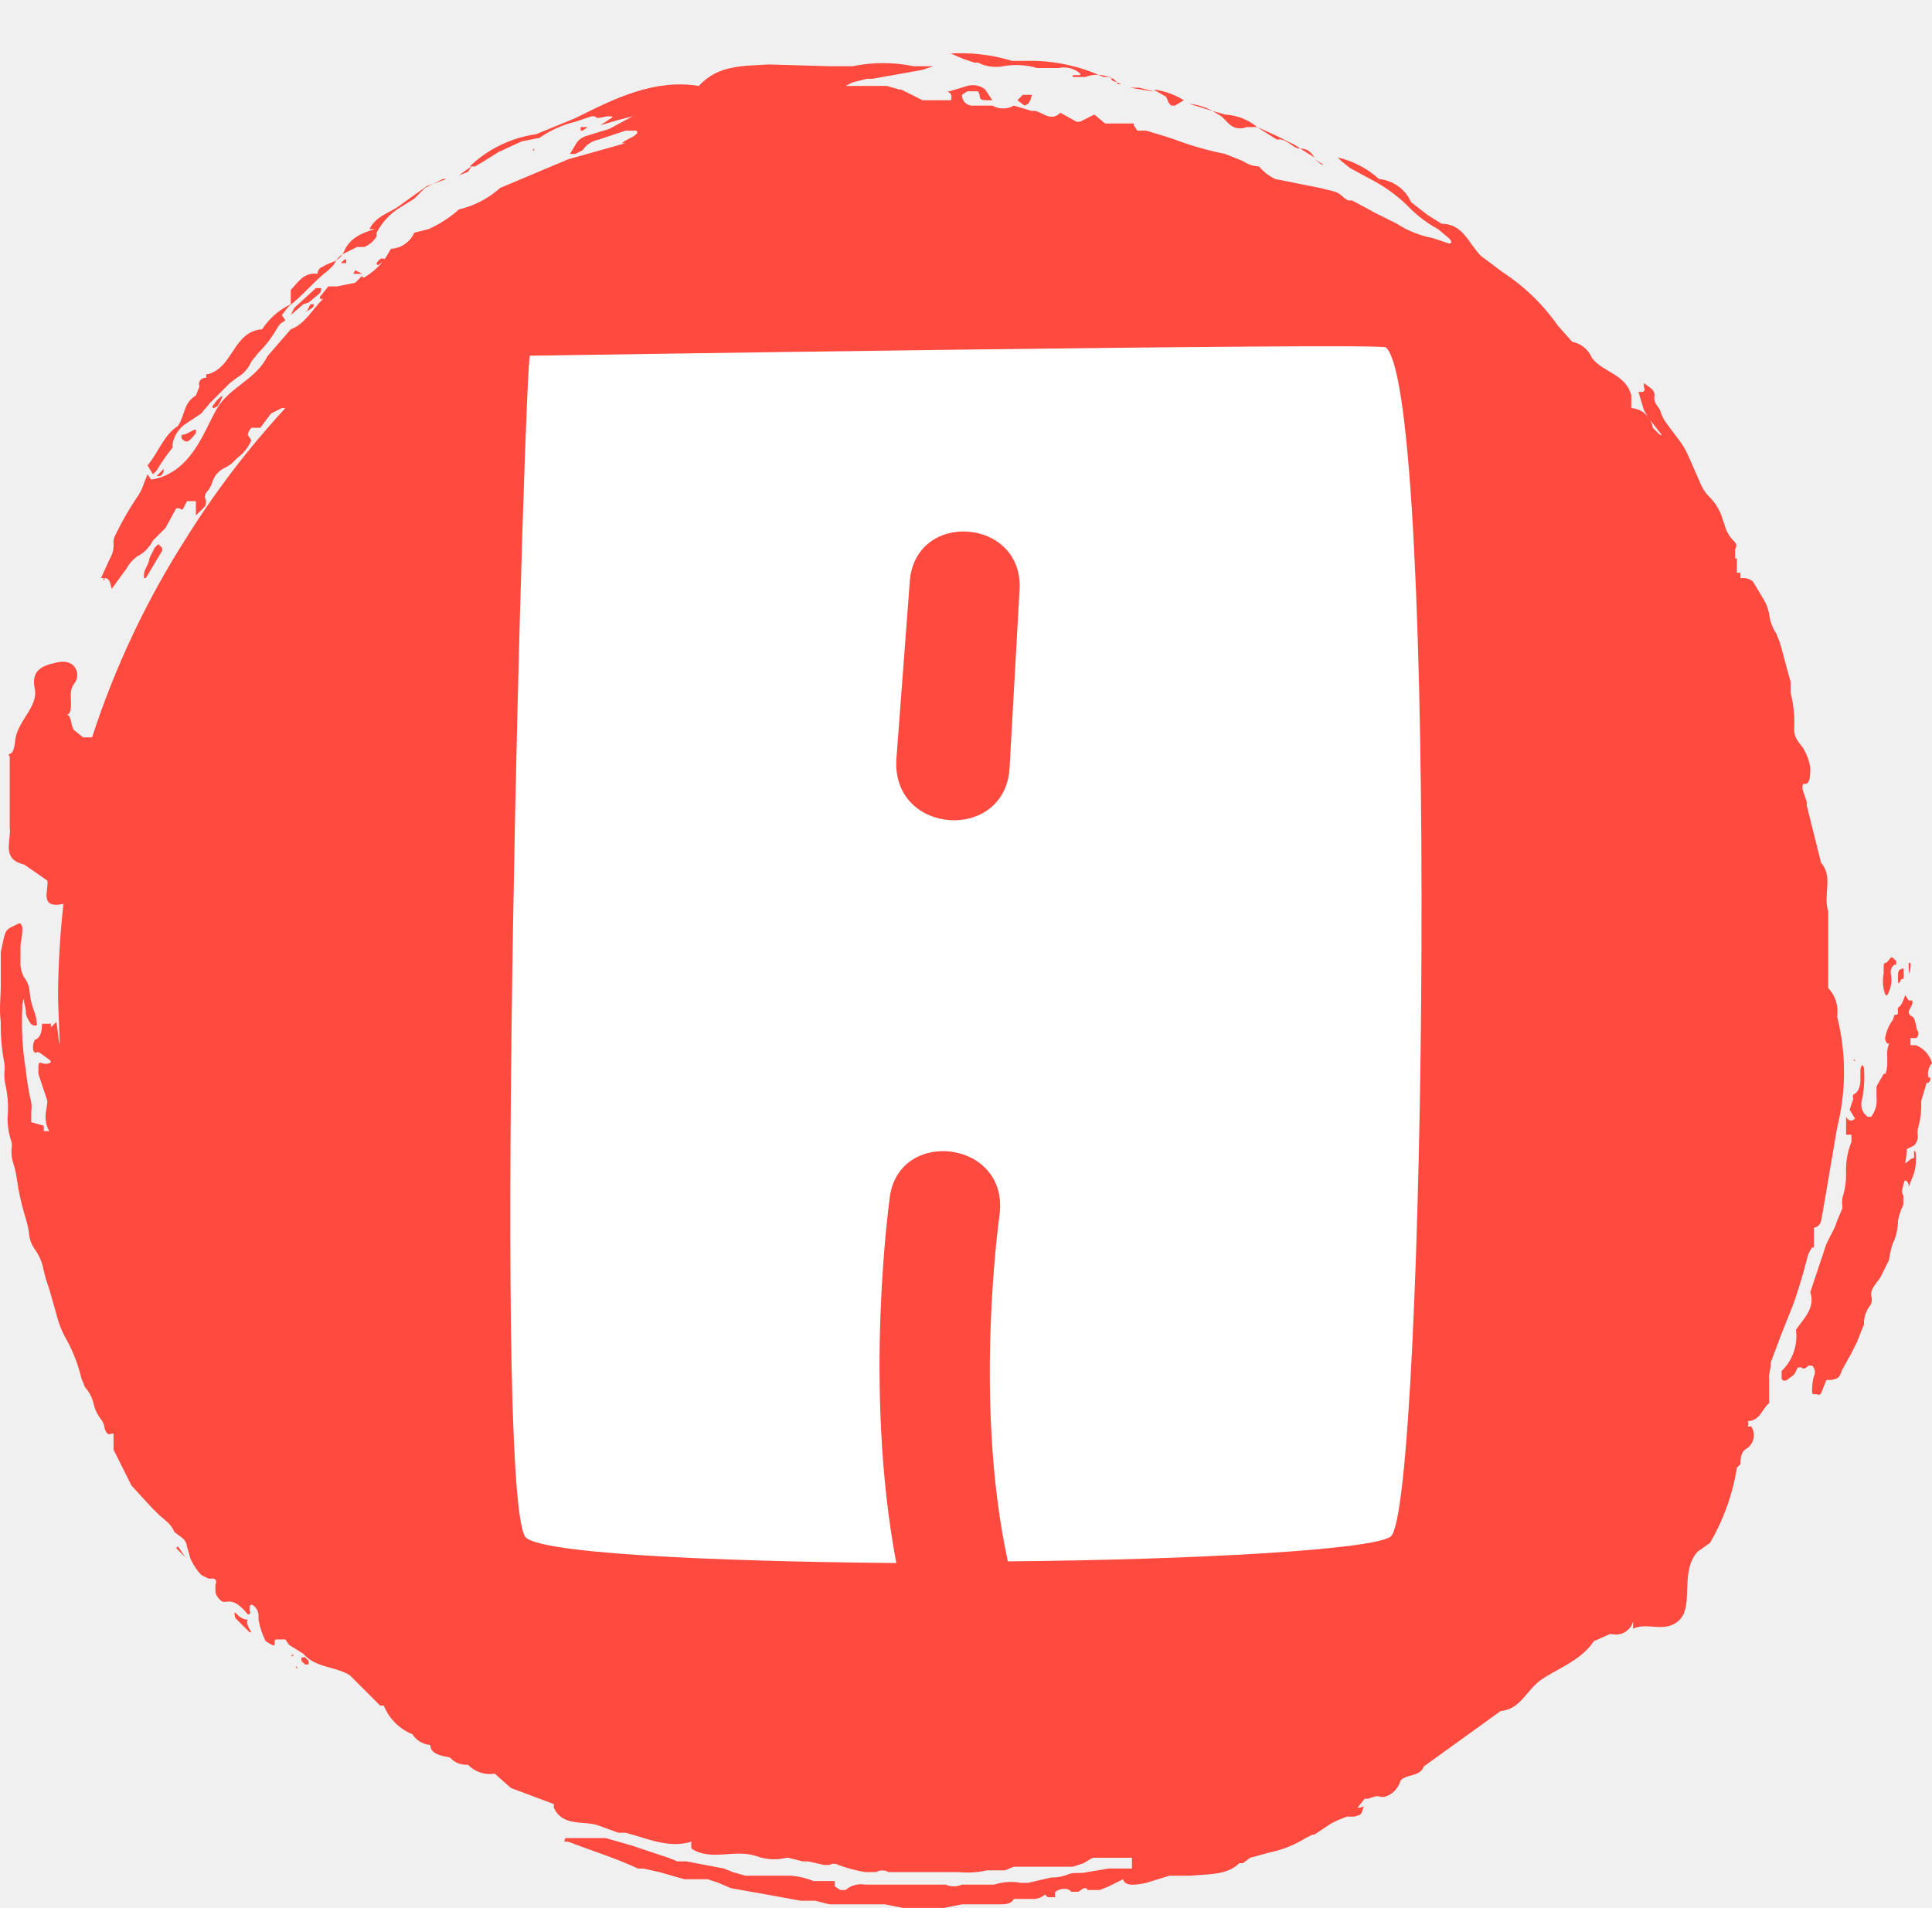
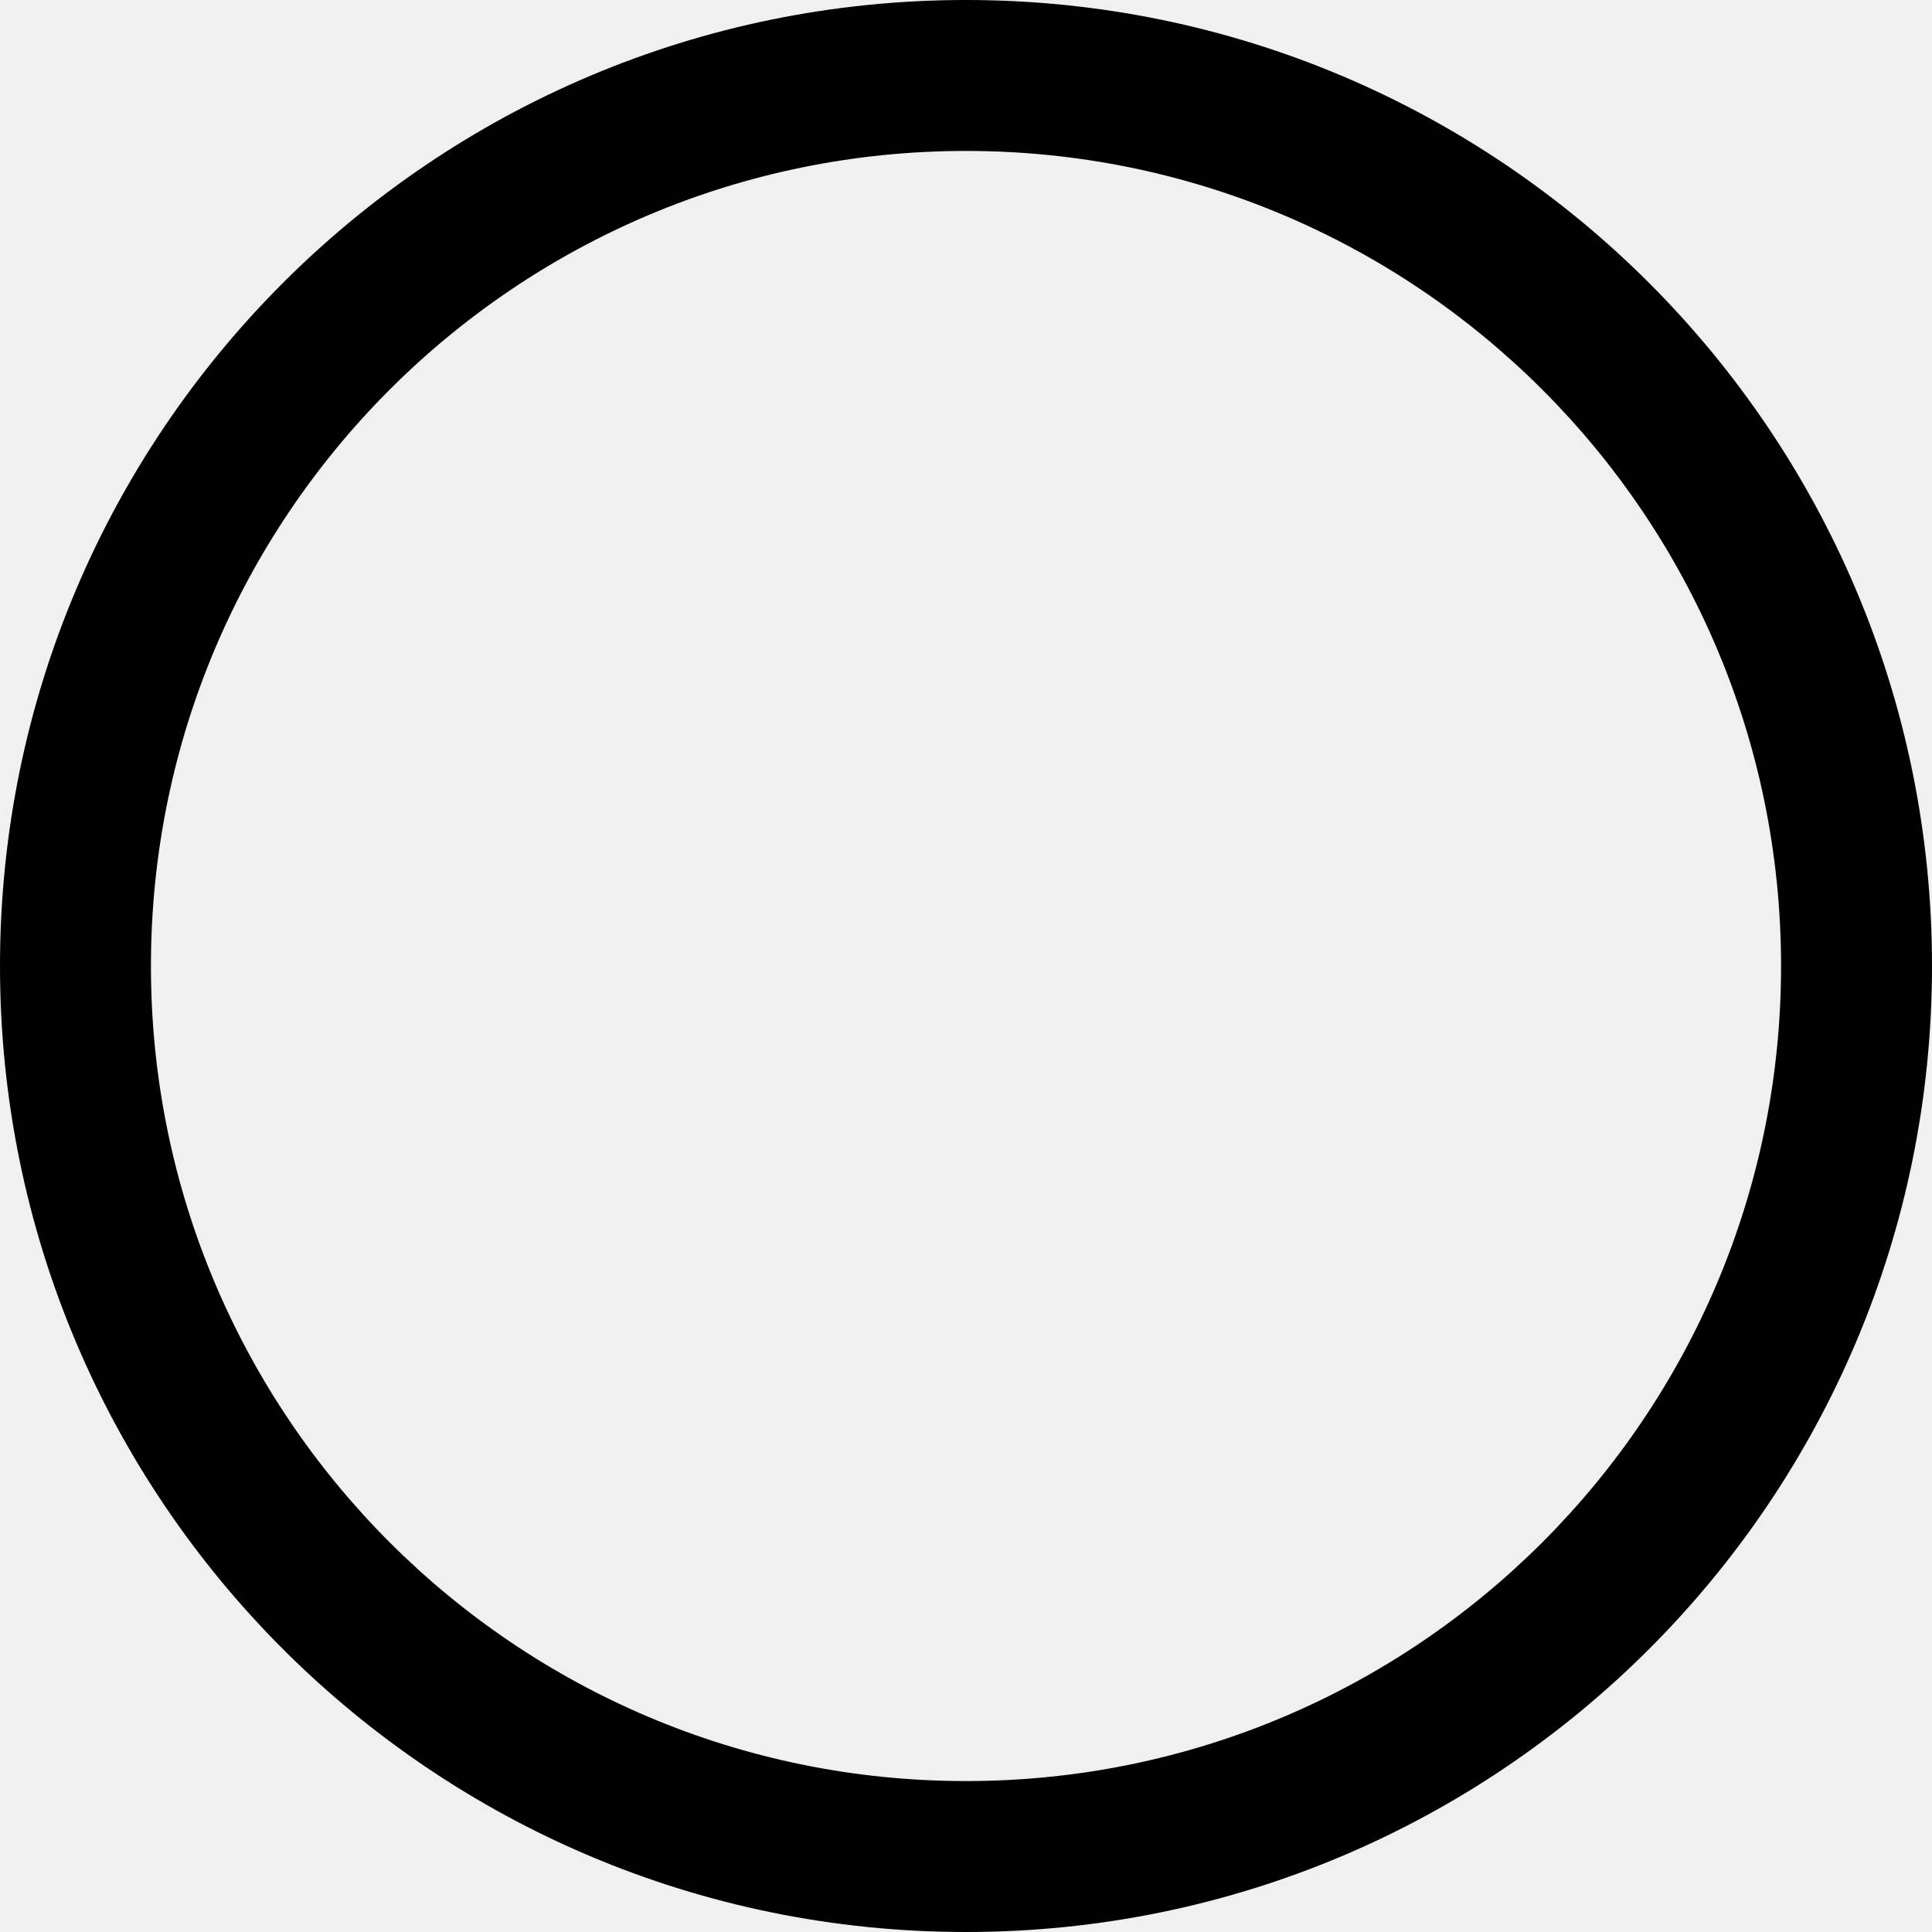
- <svg xmlns="http://www.w3.org/2000/svg" width="308.761" height="304.916" viewBox="0 0 106.008 104.687" class="css-1j8o68f" version="1.1" id="svg23">
-   <defs id="SvgjsDefs2684" />
-   <g id="SvgjsG2685" featurekey="rootContainer" transform="matrix(0.9820593,0,0,0.9820593,-0.05456052,0)" fill="#ff4a3f">
-     <g id="g17">
-       <path d="M19.8 15.3h.5l-.4-.2zm.5.1zm.8-.7c0 .1 0 .1.1.1l.4-.3c-.2-.1-.3-.1-.5.2zm.4-.2zm-4.1 2.3zm-.2.6l.3-.2c.1-.1.1-.2.1-.2h-.2l-.2.4c-.1-.1-.1 0 0 0zm2.2-2.9h-.1l-.2.2h.3zm-2.1 2.4l.6-.5c.1-.1.1-.2.1-.3h-.3l-1.2 1.1-.2.4.7-.6zm-1.1.8z" id="path3" />
-       <path d="M9.7 25v-.2a1.7 1.7 0 0 1 .7-1.1l.9-.6.5-.6.7-.7.4-.4.4-.3a1.9 1.9 0 0 0 .8-.9l.4-.5a5.9 5.9 0 0 0 1-1.3l.2-.3.3-.2-.2-.3.4-.5c.8-.6 1.4-1.4 2.2-2l.3-.3a1.4 1.4 0 0 1 .5-.6l.8-.4h.4a1.4 1.4 0 0 0 .7-.6V13a3.5 3.5 0 0 1 1.3-1.4l.8-.5.2-.2.4-.4 1-.5h.2l-1.1.4-1.4 1c-.6.5-1.4.6-1.8 1.4h.3c-.7.2-1.4.5-1.7 1.2s-.8.6-1.2.9a.4.4 0 0 0-.3.4c-.8-.1-1.1.5-1.5.9v.8a3.9 3.9 0 0 0-1.6 1.4c-1.6.1-1.6 2.1-3 2.5h-.1a.2.2 0 0 0 0 .2c-.3 0-.5.2-.4.5l-.2.5c-.7.4-.6 1.1-1 1.7-.8.5-1.1 1.5-1.7 2.2l.3.5.2-.2a11.6 11.6 0 0 1 .9-1.3zM53.9 3.3l.6.2h.2a2.2 2.2 0 0 0 1.4.2 4.1 4.1 0 0 1 1.9.1h1.2a1.4 1.4 0 0 1 1.2.3.1.1 0 0 1 0 .1H60a.1.1 0 0 0 0 .1h.7a1.8 1.8 0 0 1 1.3 0c.2 0 .1.1.2.2l.5.2h-.2c-.2-.4-.5-.4-.8-.4a9.7 9.7 0 0 0-4.3-.9h-.8A9.8 9.8 0 0 0 53 3h.2zm7.3 3.1zM50.3 4.7zm10.9 1.7h.2-.2zM19 14.7zm32.1-10zm17.6 2.2a.9.9 0 0 0 1 .2h.6a3.1 3.1 0 0 0-1.8-.7l-.7-.2.5.3zm-3.4-1.3c0 .1.1.2.2.3h.2l.5-.3a4.2 4.2 0 0 0-1.7-.6l.7.4zm7.4 2.7l.8.5c-.2-.3-.4-.5-.8-.5z" id="path5" />
-       <path d="M99 76.1l.6-1.6.6-1.5c.2-.5.6-1.8.8-2.6a1.7 1.7 0 0 1 .3-.7h.1v-1.1c.5-.1.4-.6.5-.9l.8-4.7a12.7 12.7 0 0 0 0-6.2 1.9 1.9 0 0 0-.5-1.6v-4.3c-.3-.9.3-1.9-.4-2.7L101 45a.4.4 0 0 0 0-.2l-.2-.6a.5.5 0 0 1 0-.4h.1c.3 0 .3-.5.3-.9a3 3 0 0 0-.4-1.1l-.3-.4a1.1 1.1 0 0 1-.2-.7 6.7 6.7 0 0 0-.2-2v-.6c-.2-.7-.4-1.5-.6-2.2l-.2-.5a2.5 2.5 0 0 1-.4-1.1 2.5 2.5 0 0 0-.3-.8l-.6-1a.8.8 0 0 0-.6-.2h-.1V32h-.2v-.8H97V31a.4.4 0 0 0 0-.1v-.2c.1-.2.1-.3-.1-.5a1.8 1.8 0 0 1-.4-.6l-.2-.6a2.9 2.9 0 0 0-.7-1.2 2.2 2.2 0 0 1-.5-.7l-.7-1.6a4.3 4.3 0 0 0-.6-1l-.6-.8a2.4 2.4 0 0 1-.4-.8l-.2-.3a.6.6 0 0 1-.1-.5.5.5 0 0 0-.2-.4l-.4-.3v.2c.1.2 0 .3-.1.3h-.2l.3 1 .3.5.7.9h-.1l-.2-.2-.2-.2a1.3 1.3 0 0 0-1.2-1.1v-.7c-.3-1.2-1.6-1.3-2.2-2.1a1.5 1.5 0 0 0-1.1-.9l-.8-.9a11.3 11.3 0 0 0-3.1-3l-.8-.6-.4-.3c-.7-.7-1-1.8-2.2-1.8l-.8-.5-.9-.7a2.2 2.2 0 0 0-1.8-1.3 5.1 5.1 0 0 0-2.3-1.2l.2.2.5.4 1.3.7a8.5 8.5 0 0 1 2.1 1.6 6.8 6.8 0 0 0 1.5 1.1l.6.5c.1.1.2.2.1.3H81l-.9-.3a5.6 5.6 0 0 1-2-.8l-1.2-.6-1.3-.7h-.2c-.3-.1-.4-.4-.8-.5l-.8-.2-2.5-.5a2.6 2.6 0 0 1-.9-.7 1.7 1.7 0 0 1-.9-.3l-1-.4a18.1 18.1 0 0 1-2.8-.8l-.6-.2-1-.3h-.5l-.2-.3v-.1h-1.6l-.6-.5-.4.2-.4.2h-.2l-.9-.5c-.6.6-1.1-.2-1.6-.1l-1-.3a1.2 1.2 0 0 1-1.2 0h-1.2a.6.6 0 0 1-.5-.6l.3-.2h.6a.7.7 0 0 1 .1.3c0 .2.2.2.5.2h.2l-.4-.6a1.1 1.1 0 0 0-1-.2l-1 .3H53c.3.2.2.3.2.5h-1.6l-.4-.2-.8-.4h-.1l-.7-.2h-2.3l.4-.2.8-.2h.3l1.7-.3 1.1-.2.6-.2h-1.1a8.4 8.4 0 0 0-3.4 0h-1.3L43 3.6c-1.4.1-2.8 0-3.9 1.2-2.5-.4-4.7.7-6.9 1.8l-2.2.9a6.7 6.7 0 0 0-3.7 1.8h.3l.5-.3.8-.5 1.3-.6 1-.2a6 6 0 0 1 2-.9l.9-.3h.2c.1.2.5 0 .7 0h.2c.1 0 .1.1 0 .1l-.6.4 1-.3.8-.2-1.3.7-1.3.4a1 1 0 0 0-.6.5l-.3.5h.3l.4-.2a1.4 1.4 0 0 1 .9-.6l1.5-.5h.5a.1.1 0 0 1 .1.2c-.2.2-.6.3-.8.5h.2l-3.2.9-3.8 1.6a5.2 5.2 0 0 1-2.3 1.2 6.6 6.6 0 0 1-1.7 1.1l-.8.2a1.5 1.5 0 0 1-1.3.9l-.3.5a3.7 3.7 0 0 1-1.2 1.1h-.1v-.1l-.2.2-.2.2-1 .2h-.5l-.4.5c-.1.1-.1.2 0 .2h.1c-.6.6-1 1.4-1.8 1.7L15 19.9c-.6 1.2-1.8 1.6-2.6 2.6s-1.4 3.9-3.9 4.3l-.2-.3-.2.5a2.7 2.7 0 0 1-.4.8 16.9 16.9 0 0 0-1.2 2.1.8.8 0 0 0-.1.5 1.4 1.4 0 0 1-.2.8l-.5 1.1h.2c.3 0 .3.3.4.6l.8-1.1a2.2 2.2 0 0 1 .6-.7 2 2 0 0 0 .9-.9l.3-.3.4-.4.6-1.1h.2c.1.1.1.1.2 0l.2-.4h.5v.8l.5-.5a.5.5 0 0 0 0-.5.4.4 0 0 1 .1-.3 1.5 1.5 0 0 0 .3-.5 1.3 1.3 0 0 1 .8-.9l.3-.2.3-.3a2.4 2.4 0 0 0 .8-1l-.2-.3c0-.1.1-.3.2-.4h.5l.6-.8.6-.3h.2a48.8 48.8 0 0 0-5.5 7.2h-.1.1a48.4 48.4 0 0 0-5.3 11.2h-.5l-.5-.4c-.2-.2-.1-.7-.4-.9h.1c.3-.5-.1-1.2.3-1.7s.1-1.4-.9-1.2-1.5.5-1.3 1.5-1 1.8-1.1 2.9-.5.5-.3.9v3.9c.1.8-.5 1.8.8 2.1l1.3.9c.1.5-.5 1.6.9 1.3a49.2 49.2 0 0 0-.3 5c0 1.1.1 2.2.1 3.3v-.4c-.1-.4-.1-.8-.2-1.3l-.3.3v-.2h-.5c0 .5-.1.8-.4.9a.9.9 0 0 0-.1.5c0 .1.1.3.2.2s.4.2.7.4-.2.3-.4.2-.2.1-.2.3v.3l.5 1.5c0 .3-.1.6-.1.9a1.7 1.7 0 0 0 .2.8h-.3v-.3l-.7-.2v-.6a1.5 1.5 0 0 0 0-.5 14.6 14.6 0 0 1-.3-1.8 16.6 16.6 0 0 1-.2-3.5.9.9 0 0 1 .1-.5v.2a2.9 2.9 0 0 1 .1.5.8.8 0 0 0 .1.4c.1.2.2.4.4.4s.1-.1.1-.2a2.1 2.1 0 0 0-.1-.5 4.2 4.2 0 0 1-.3-1.3 1.5 1.5 0 0 0-.3-.7 1.6 1.6 0 0 1-.2-.9v-.8c0-.3.1-.6.1-.9a.5.5 0 0 0-.1-.4h-.1c-.8.4-.7.2-1 1.6V55c0 .7-.1 1.4 0 2.1a10.8 10.8 0 0 0 .2 2.3 1.8 1.8 0 0 1 0 .5 3.1 3.1 0 0 0 .1.9 5.9 5.9 0 0 1 .1 1.3 3.9 3.9 0 0 0 .2 1.7 1.2 1.2 0 0 1 0 .4 2.1 2.1 0 0 0 .1.8 4.9 4.9 0 0 1 .2.9 14 14 0 0 0 .5 2.2 5 5 0 0 1 .2 1 1.7 1.7 0 0 0 .3.7 2.9 2.9 0 0 1 .5 1.2 8.5 8.5 0 0 0 .3 1l.4 1.4a5.4 5.4 0 0 0 .6 1.5 8.5 8.5 0 0 1 .8 2.1l.2.5a2.1 2.1 0 0 1 .5 1 2.1 2.1 0 0 0 .4.8 1 1 0 0 1 .2.5c.1.3.2.4.4.3h.1v.9l.5 1 .5 1 1.1 1.2.4.4c.3.3.7.5.9 1l.4.3a.7.7 0 0 1 .3.5l.2.7a3.3 3.3 0 0 0 .6.9l.4.2h.3a.2.2 0 0 1 .1.3 2.5 2.5 0 0 0 0 .5.9.9 0 0 0 .4.5h.2c.4-.1.8.2 1.2.7h.1c0-.1.1-.1 0-.2v-.2c0-.1.1-.2.2-.1a.7.7 0 0 1 .3.6v.2a4.3 4.3 0 0 0 .4 1.2c.5.3.5.3.5.1s0-.2.2-.2h.4l.2.3.8.5c.7.8 1.8.7 2.6 1.2l1.7 1.7h.2a2.9 2.9 0 0 0 1.6 1.6 1.3 1.3 0 0 0 1 .6c0 .5.6.6 1.1.7a1.2 1.2 0 0 0 .8.4h.2a1.7 1.7 0 0 0 1.5.5l.9.8 2.4.9v.2c.5 1.1 1.7.7 2.5 1l1.1.4h.4c1.2.3 2.4.9 3.7.5a.7.7 0 0 0 0 .4c1.1.7 2.4 0 3.6.4a2.9 2.9 0 0 0 1.7.1h.1l.8.2h.3l.9.2h.3a.5.5 0 0 1 .5 0 7.9 7.9 0 0 0 1.5.4h.6a.7.7 0 0 1 .7 0h3.9a5 5 0 0 0 1.6-.1h1l.5-.2H60l.6-.2.5-.3h2.2v.6H62l-1.2.2c-.4.1-.7 0-1 .1a2.4 2.4 0 0 1-1 .2l-1.3.3h-.4a3.1 3.1 0 0 0-1.5.1h-1.8a1.1 1.1 0 0 1-.9 0h-4.5a1.3 1.3 0 0 0-1.1.3H47l-.3-.2v-.3h-1.2a4.1 4.1 0 0 0-1.3-.3h-2.5l-.7-.2-.5-.2-2.1-.4h-.5l-.5-.2-2.1-.7-1.4-.4h-2.2c-.1 0-.1.1-.1.2h.2c1.3.5 2.6.9 3.9 1.5h.3l.9.2 1.4.4h1.3l.6.2.7.3 1.7.3 1.1.2 1.1.2h.8l.8.2h3.1l1 .2h2.3l1-.2H56c.4 0 .6-.1.7-.3h1a1 1 0 0 0 .8-.3c-.1.1 0 .1.1.2h.4v-.2c0-.1 0-.1.2-.2s.6-.1.7.1h.4l.3-.2c.2 0 .2 0 .2.1h.7l.5-.2.8-.4c.1.3.4.4 1.3.2l1.3-.4h1.2c.9-.1 2 0 2.7-.7h.2l.4-.3 1.1-.3a6.1 6.1 0 0 0 2-.8l.4-.2h.1l.9-.6.4-.2.5-.2h.4c.4-.1.4-.1.5-.4s0-.1-.2-.1h-.1l.4-.5h.2c.3-.1.5-.2.7-.1h.2a1.3 1.3 0 0 0 .9-.9c.3-.4 1.1-.2 1.3-.8l4.3-3.1c1.1-.1 1.4-1.1 2.2-1.7s2.3-1.1 3-2.2l.9-.4h.1a1 1 0 0 0 1.2-.7v.4c.8-.4 1.8.3 2.6-.5s0-2.7 1-3.8l.7-.5a12.1 12.1 0 0 0 1.5-4.2l.2-.2c0-.3 0-.7.4-.9a.9.9 0 0 0 .2-1.2h-.2a.3.3 0 0 0 0-.3c.7 0 .8-.7 1.2-1V77a.5.5 0 0 1 0-.2 3.8 3.8 0 0 0 .1-.7zM5.9 32.2z" id="path7" />
-       <path d="M26.4 9.3l-.3.2-.4.3.5-.2zm6.1-2h.1l.3-.2h-.4zm-2.6 1l-.1.1h.1v-.1zm-1.5 1.4zm1.3-.2zm-6.3 3.1zM9.2 26.2l-.4.4H9a.4.4 0 0 0 .2-.4zm3-3.5a2.1 2.1 0 0 0 .3-.6 1.5 1.5 0 0 0-.5.5c-.1.1-.1.2 0 .2zM11 24.2V24c-.2 0-.5.3-.8.3v.2c.3.3.4.2.8-.3zm3 66.2zM73.9 9.2h.1l-.5-.3zm-2.5-1.4c.5-.1.8.4 1.2.5h.1l-.3-.2-1-.5-1.1-.5.3.2zM52.8 3.1zm11.7 2h-.1l-1.2-.2h.5zm2 .7l1.3.4a3.3 3.3 0 0 0-1.3-.4zm-9 0a1 1 0 0 0 .2-.5h-.5l-.3.3.4.3zm9 1.6zM49.9 4.2zm2.9.7zM48.5 4zm13.8 2.1a.5.5 0 0 0 0 .1zm44.8 52.3h-.3V58h.3c.1 0 .2-.3.1-.4s-.1-.7-.3-.8a.3.3 0 0 1-.2-.3l.2-.4a.4.4 0 0 0 0-.2h-.2l-.2-.3c-.1.3-.2.6-.4.7a.5.5 0 0 0 0 .2c0 .1 0 .2-.1.2h-.1a1.1 1.1 0 0 1-.1.3 2.3 2.3 0 0 0-.4.9.4.4 0 0 0 .1.4h.1a1.7 1.7 0 0 0-.1.8v.4a1.8 1.8 0 0 1-.1.5h-.1l-.4.7v.6a1.5 1.5 0 0 1-.3 1.1h-.2l-.2-.2a.9.9 0 0 1-.1-.8 6.5 6.5 0 0 0 .1-1.7c0-.1-.1-.2-.1-.2a.5.5 0 0 0-.1.3v.6c0 .2-.1.6-.3.7s-.1.2-.1.3l-.2.6.3.5c-.2.2-.4.1-.5-.1v1h.3v.4a4.2 4.2 0 0 0-.3 1.4 3.3 3.3 0 0 0 0 .4 4 4 0 0 1-.2 1.3 2 2 0 0 0 0 .6l-.3.7a3.2 3.2 0 0 1-.3.7l-.3.6-.9 2.7c.3.9-.4 1.5-.8 2.1a2.7 2.7 0 0 1-.8 2.3v.4c0 .1.1.2.3.1l.4-.3.2-.4h.2c.1.1.2.1.4-.1h.2a.5.5 0 0 1 .1.6 2.9 2.9 0 0 0-.1.8c0 .1 0 .2.1.2h.2c.1.1.2 0 .3-.3l.2-.5h.3c.4-.1.4-.1.6-.6l.5-.9.3-.6.4-1a1.6 1.6 0 0 1 .3-1 .6.6 0 0 0 .1-.6c0-.2 0-.3.2-.6l.3-.4.5-1a4.7 4.7 0 0 1 .2-.9 3 3 0 0 0 .3-1.3 3.8 3.8 0 0 1 .3-.9v-.5c-.1-.2-.1-.2 0-.6s.1-.2.2-.2a.4.4 0 0 1 .1.3l.2-.5a2.3 2.3 0 0 0 .2-.9v-.3c0-.1 0-.3-.1-.3v.4c-.2 0-.3.2-.5.3a6.4 6.4 0 0 0 .1-.8l.4-.2a.7.7 0 0 0 .2-.6 1.4 1.4 0 0 1 0-.3 4.8 4.8 0 0 0 .2-1.4v-.2l.3-1h.1a.3.3 0 0 0 .1-.3h-.1a.9.9 0 0 1 .2-.8 1.5 1.5 0 0 0-.9-1zm-1.2 7.8zm-.2-9.9zm0 0zM9.1 30.8a.3.3 0 0 0 0-.2l-.2-.2-.2.2-.3.6c0 .3-.3.6-.3.9v.2h.1zm96.3 24.8h.1a1.7 1.7 0 0 0 .2-1.2.5.5 0 0 1 .2-.5h.1v-.2l-.2-.2h-.1c-.1.1-.2.3-.3.3s-.1.1-.1.3v.3a2.2 2.2 0 0 0 .1 1.2zM13.2 90.1c-.1 0 0 .2 0 .3l.8.8h.1c-.2-.3-.3-.6-.2-.7a.9.9 0 0 1-.5-.2zm.8.3zm92.3-35.7h.1a2 2 0 0 0 0-.6c-.3.1-.3.1-.3.6s.1.1.2 0z" id="path9" />
-       <path d="M106.7 62a.6.6 0 0 0 .1-.5c0-.1-.1-.2-.1-.1h-.2v.2c0 .4.1.5.2.4zm.1-8.2h-.1v.6a1 1 0 0 0 .1-.6zM17.1 92.6h-.2v.2l.2.2h.2v-.2zm86.6-33.3c0-.1 0-.1-.1-.1zM9.9 86.5l.5.5-.4-.6z" id="path11" />
-       <circle cx="10.5" cy="87.1" transform="rotate(-24.8 10.4 87.159)" id="circle13" />
-       <path d="M9.7 30.1h-.1v.2-.2h.1zm83.2-6.6l-.2-.3h-.1zm-14.7 77.1zM5.9 32.2zm-.1.2a.3.3 0 0 0 .1-.2v.2zm1.9-4.9zM61.5 2.4zm42.8 58.2v.1-.1zM16.4 92.5h-.1c.1.1.2 0 .1-.1zm.2.7h.1l-.1-.1v.1zm73.9-71.3zm15.2 34.4zM14.6 91.7zm92.1-37zm-.8 11.4zM34.6 0z" id="path15" />
-     </g>
-   </g>
-   <g id="SvgjsG2686" featurekey="nameFeature-0" transform="matrix(2.284354,0,0,2.284354,27.98006,-5.60952)" fill="#ffffff">
-     <path d="M9.6 16.48 l-0.32 4.24 c-0.08 1.8 2.6 1.96 2.72 0.2 l0.24 -4.28 c0.12 -1.76 -2.56 -1.96 -2.64 -0.16 z M0.48 11 l0 0 c0.04 0 20.48 -0.32 20.56 -0.2 c1.28 1.12 0.96 27.8 0.12 28.56 c-0.4 0.32 -4.64 0.56 -9.2 0.6 c-0.84 -3.84 -0.2 -8.32 -0.2 -8.32 c0.24 -1.8 -2.44 -2.12 -2.64 -0.4 c0 0.04 -0.64 4.52 0.16 8.76 c-4.56 -0.04 -8.68 -0.24 -8.92 -0.64 c-0.8 -1.44 0 -28.28 0.12 -28.36 z" id="path20" />
+ <svg xmlns="http://www.w3.org/2000/svg" fill="#000000" version="1.1" id="Layer_1" viewBox="0 0 512 512" enable-background="new 0 0 512 512" xml:space="preserve">
+   <g id="SVGRepo_bgCarrier" stroke-width="0" />
+   <g id="SVGRepo_tracerCarrier" stroke-linecap="round" stroke-linejoin="round" />
+   <g id="SVGRepo_iconCarrier">
+     <path d="M256,0C114.609,0,0,114.609,0,256s114.609,256,256,256s256-114.609,256-256S397.391,0,256,0z M256,472 c-119.297,0-216-96.703-216-216S136.703,40,256,40s216,96.703,216,216S375.297,472,256,472z" />
  </g>
</svg>
